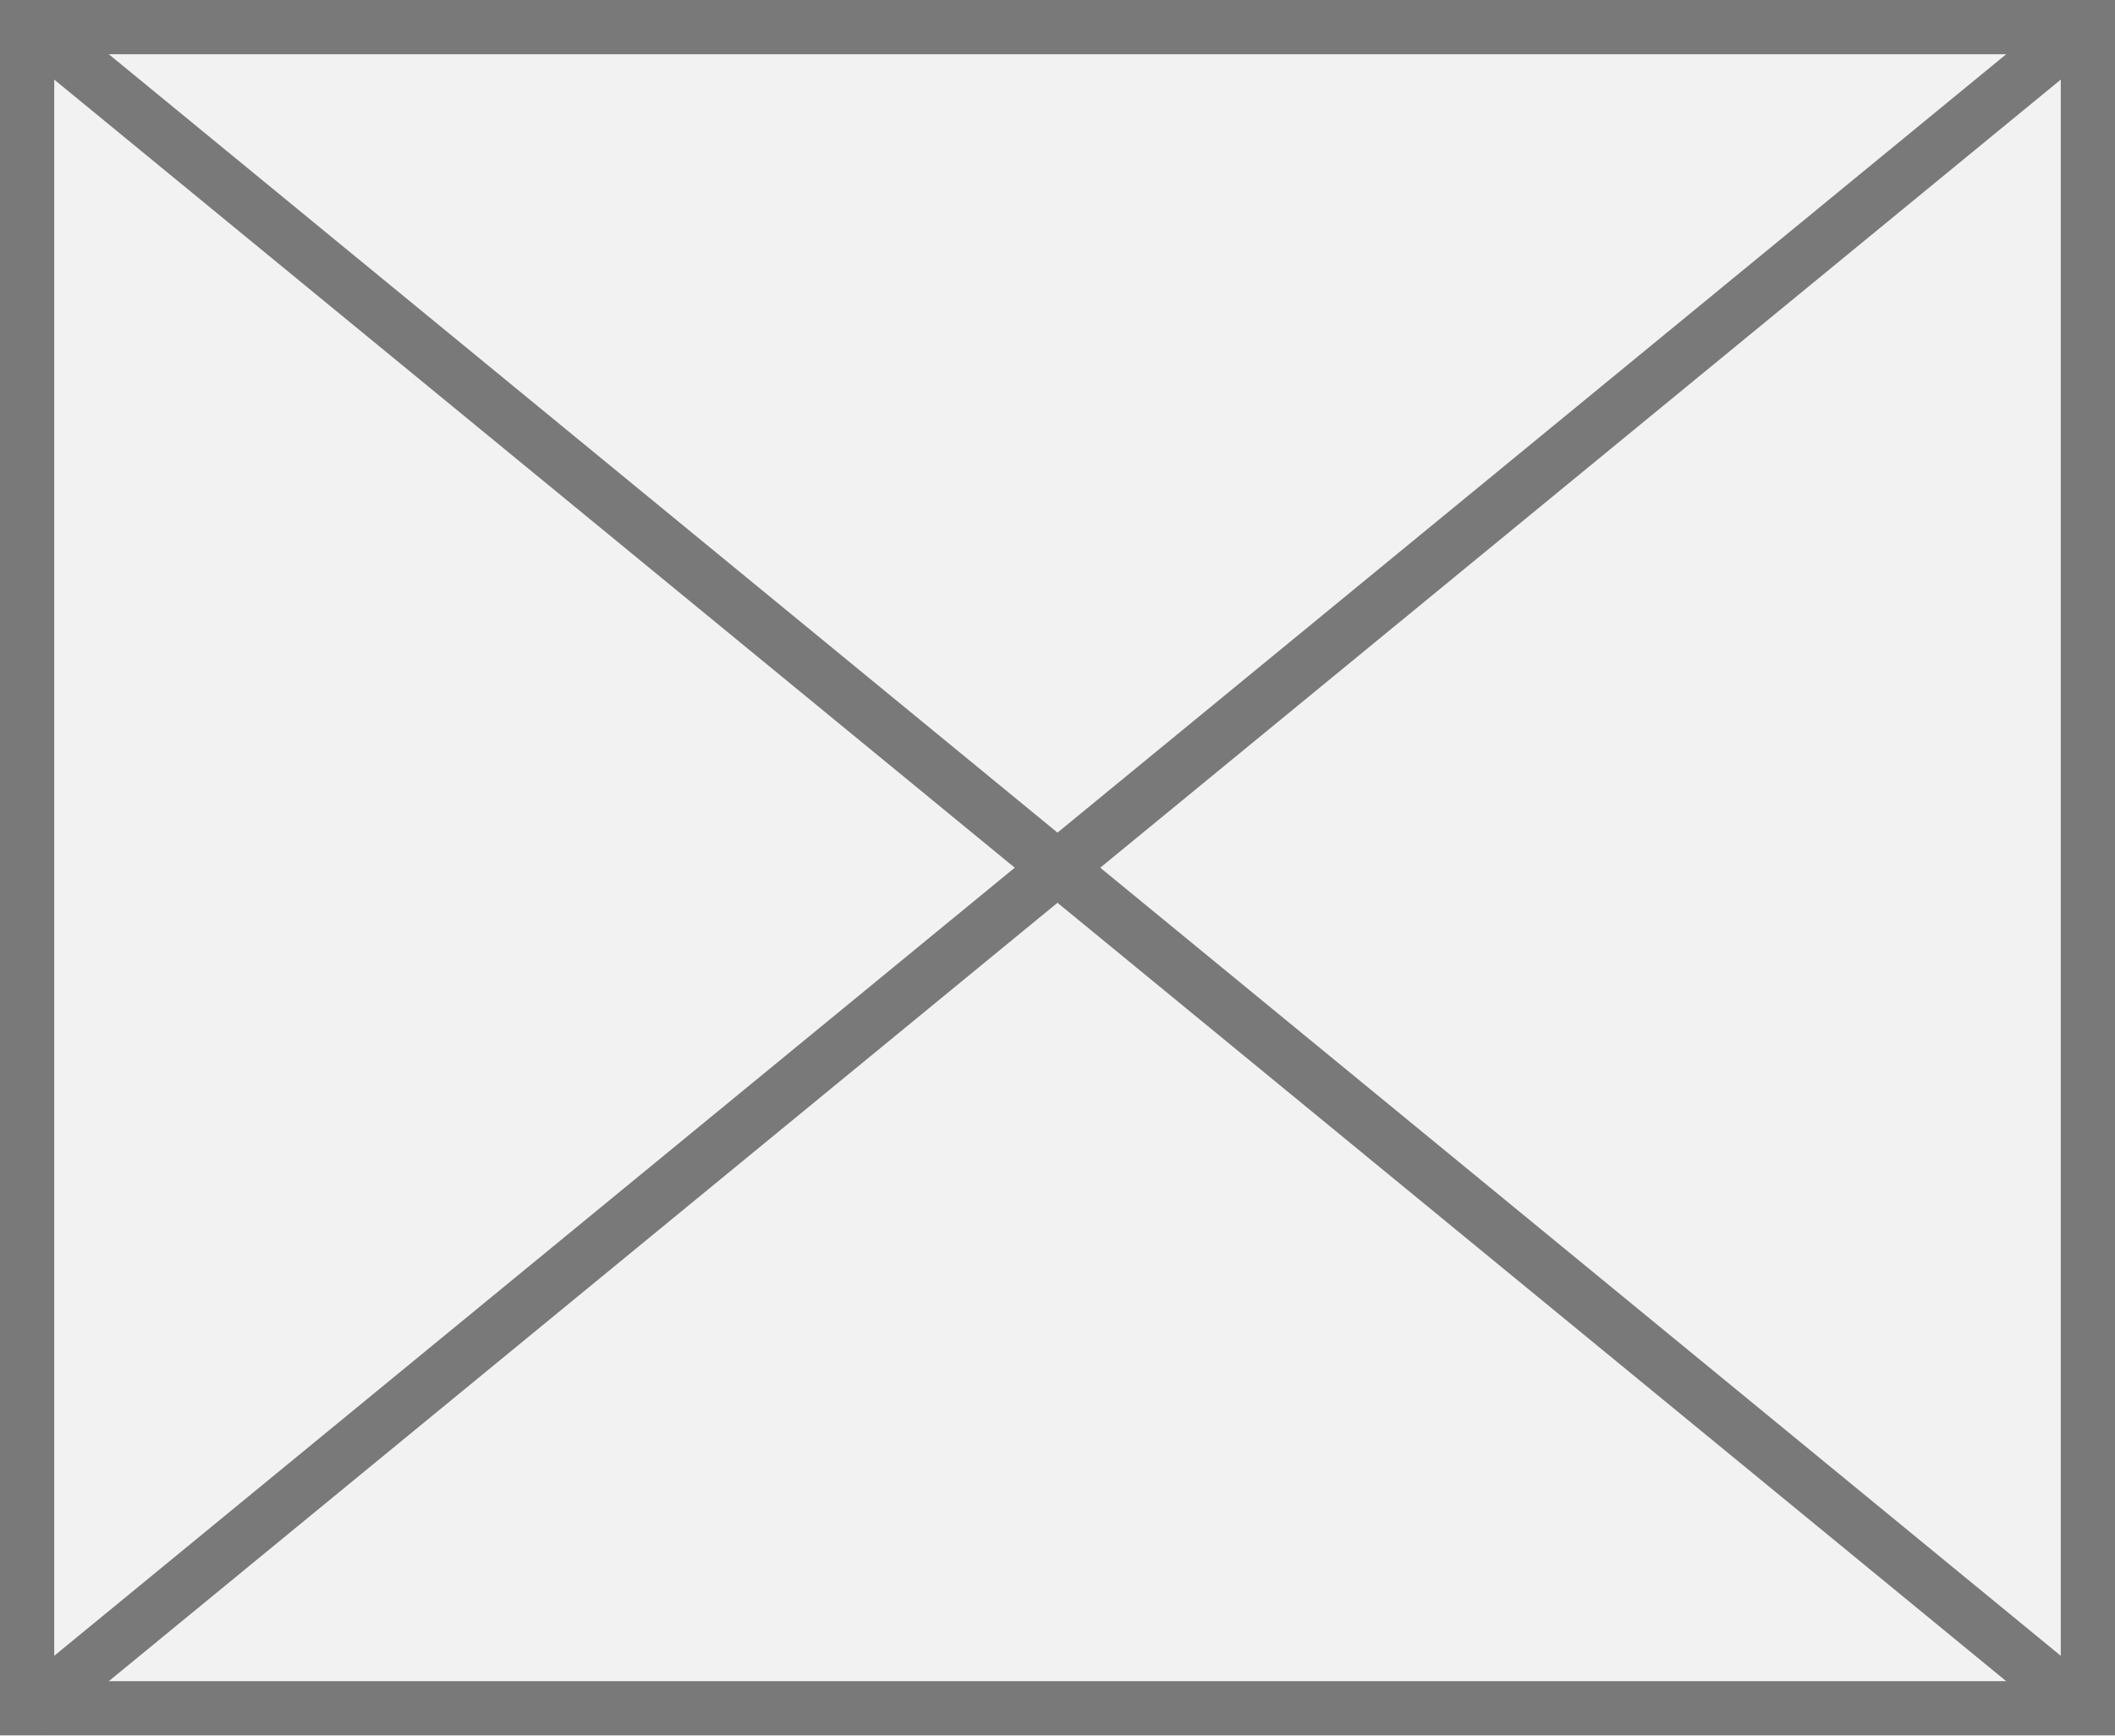
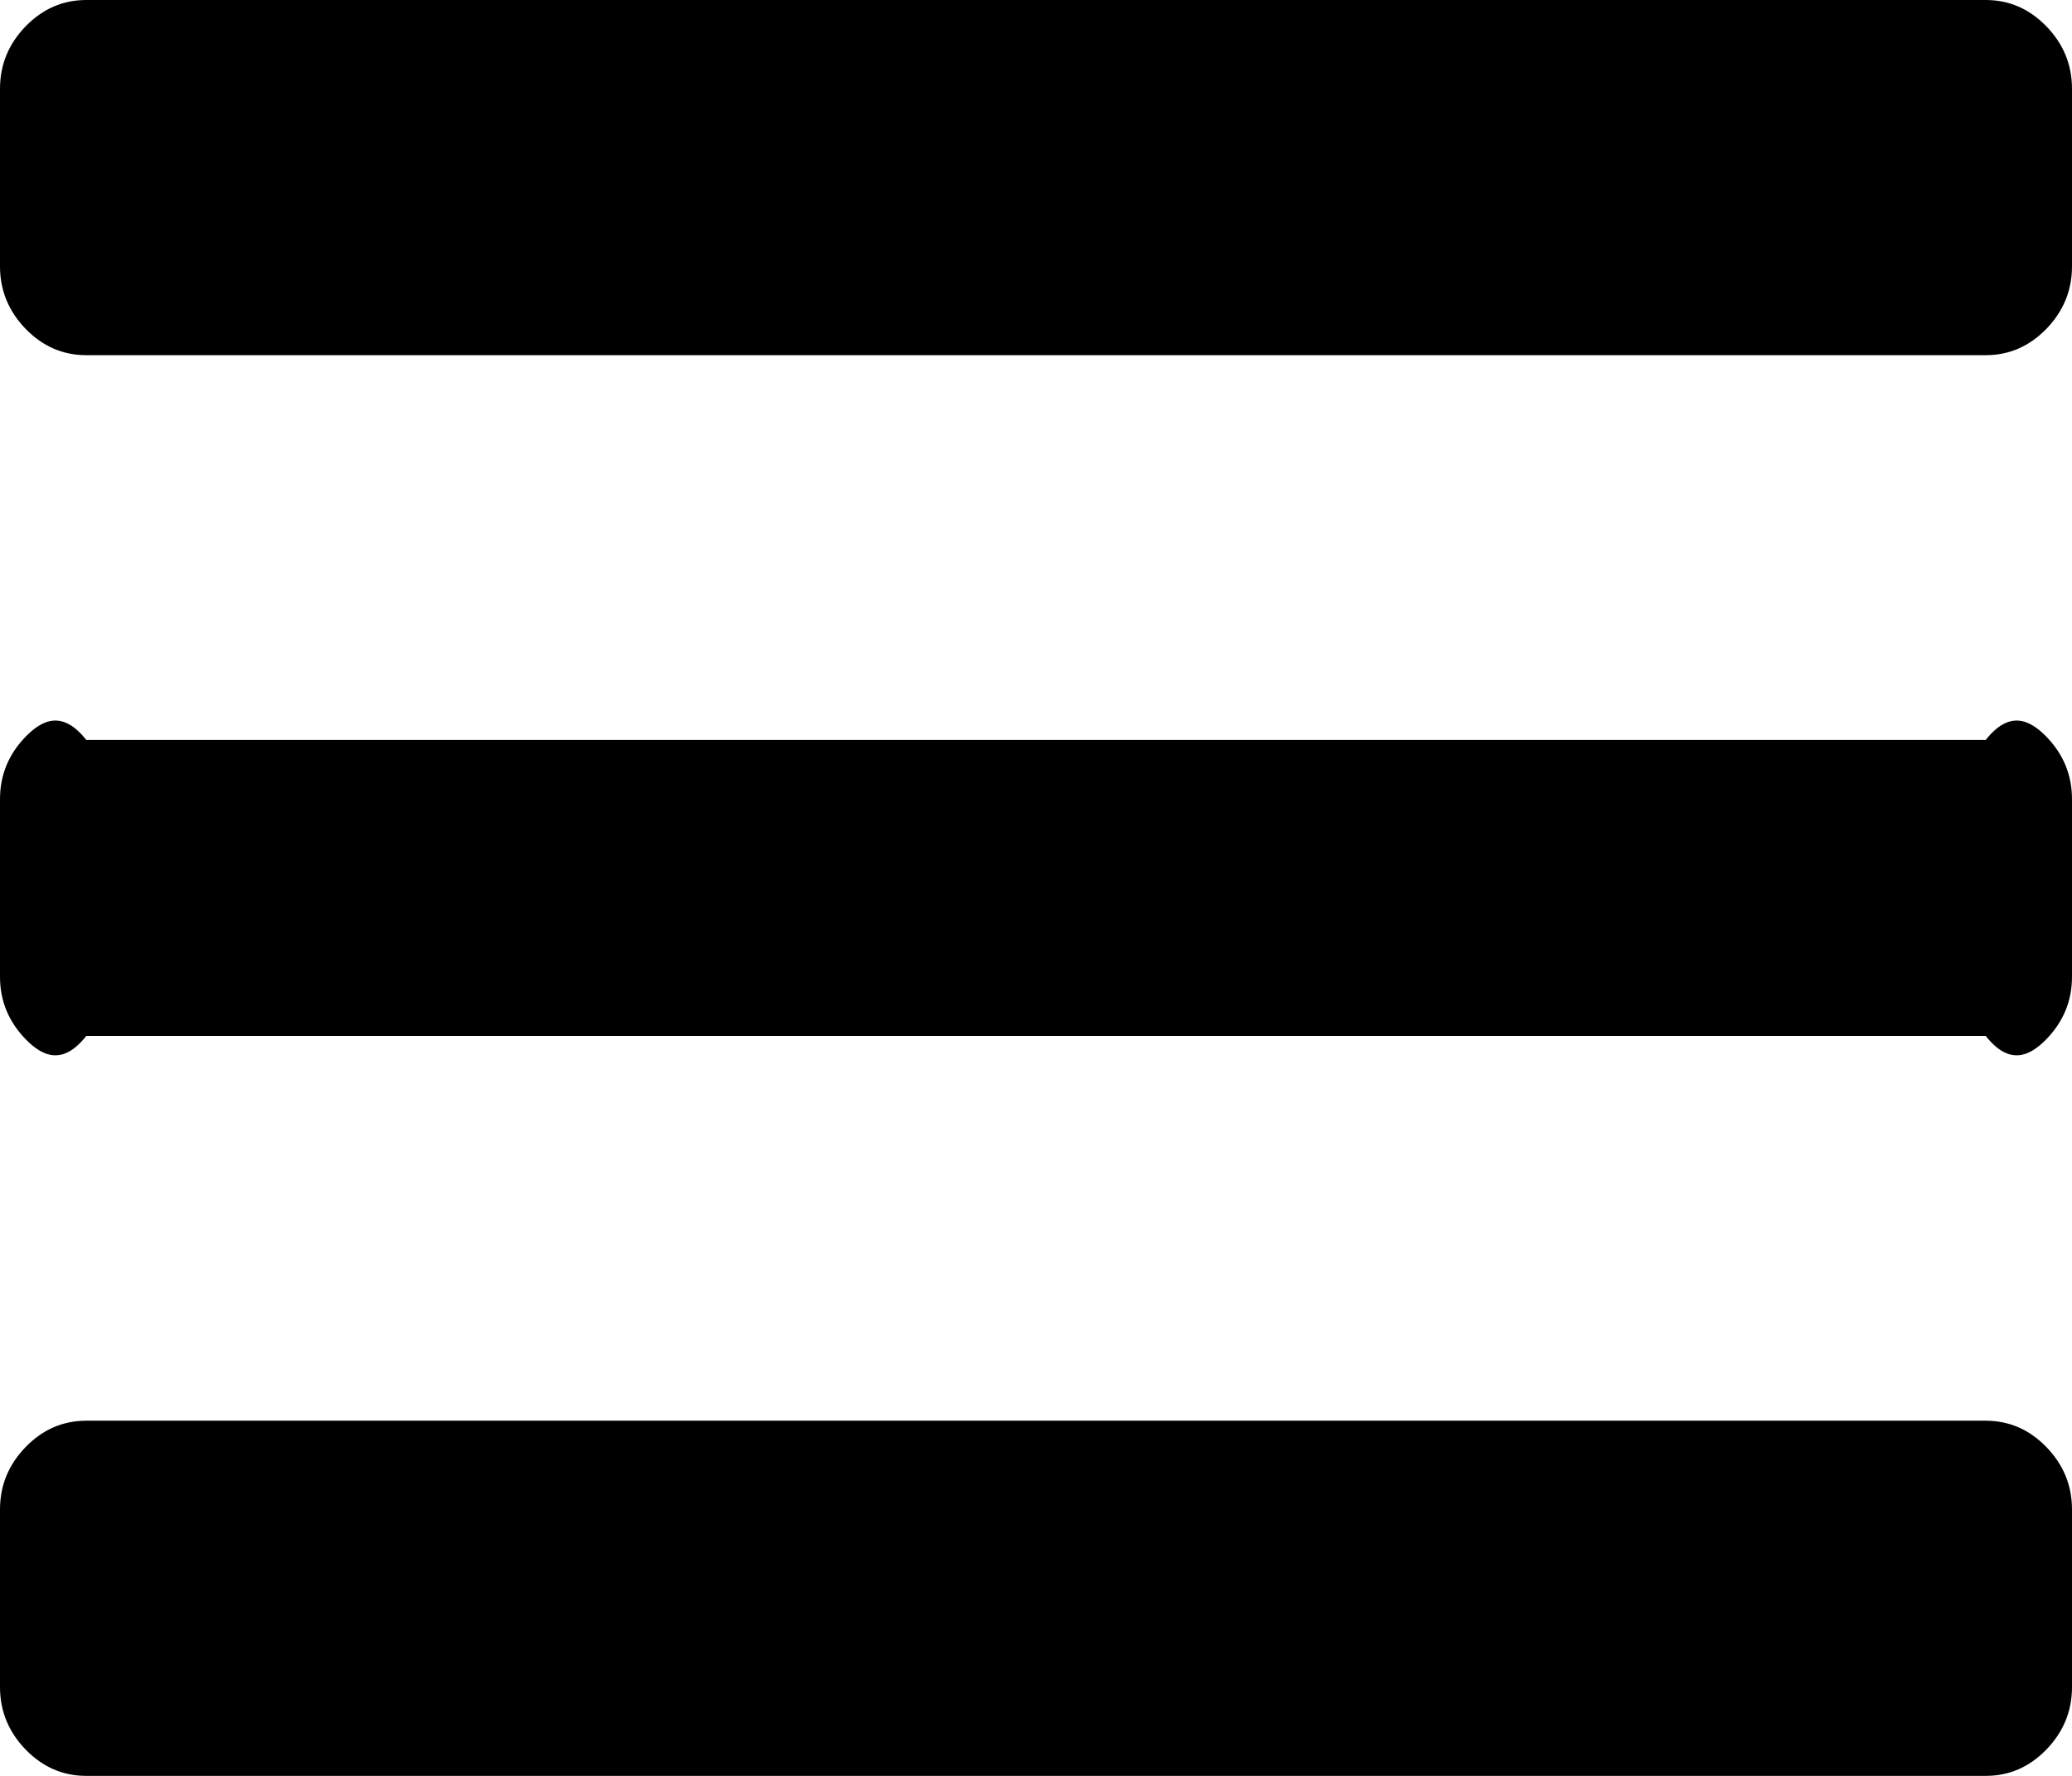
- <svg xmlns="http://www.w3.org/2000/svg" version="1.1" width="39px" height="32px">
-   <g transform="matrix(1 0 0 1 -163 -753 )">
-     <path d="M 163.5 753.5  L 201.5 753.5  L 201.5 784.5  L 163.5 784.5  L 163.5 753.5  Z " fill-rule="nonzero" fill="#f2f2f2" stroke="none" />
-     <path d="M 163.5 753.5  L 201.5 753.5  L 201.5 784.5  L 163.5 784.5  L 163.5 753.5  Z " stroke-width="1" stroke="#797979" fill="none" />
-     <path d="M 163.471 753.387  L 201.529 784.613  M 201.529 753.387  L 163.471 784.613  " stroke-width="1" stroke="#797979" fill="none" />
+ <svg xmlns="http://www.w3.org/2000/svg" version="1.1" width="14px" height="12px">
+   <g transform="matrix(1 0 0 1 -289 -570 )">
+     <path d="M 13.827 9.778  C 13.942 9.897  14 10.037  14 10.2  L 14 11.4  C 14 11.562  13.942 11.703  13.827 11.822  C 13.711 11.941  13.575 12  13.417 12  L 0.583 12  C 0.425 12  0.289 11.941  0.173 11.822  C 0.058 11.703  0 11.562  0 11.4  L 0 10.2  C 0 10.037  0.058 9.897  0.173 9.778  C 0.289 9.659  0.425 9.6  0.583 9.6  L 13.417 9.6  C 13.575 9.6  13.711 9.659  13.827 9.778  Z M 13.827 4.978  C 13.942 5.097  14 5.237  14 5.4  L 14 6.6  C 14 6.763  13.942 6.903  13.827 7.022  C 13.711 7.141  13.575 7.2  13.417 7  L 0.583 7  C 0.425 7.2  0.289 7.141  0.173 7.022  C 0.058 6.903  0 6.763  0 6.6  L 0 5.4  C 0 5.237  0.058 5.097  0.173 4.978  C 0.289 4.859  0.425 4.8  0.583 5  L 13.417 5  C 13.575 4.8  13.711 4.859  13.827 4.978  Z M 13.827 0.178  C 13.942 0.297  14 0.437  14 0.6  L 14 1.8  C 14 1.962  13.942 2.103  13.827 2.222  C 13.711 2.341  13.575 2.4  13.417 2.4  L 0.583 2.4  C 0.425 2.4  0.289 2.341  0.173 2.222  C 0.058 2.103  0 1.962  0 1.8  L 0 0.6  C 0 0.437  0.058 0.297  0.173 0.178  C 0.289 0.059  0.425 0  0.583 0  L 13.417 0  C 13.575 0  13.711 0.059  13.827 0.178  Z " fill-rule="nonzero" fill="#000000" stroke="none" transform="matrix(1 0 0 1 289 570 )" />
  </g>
</svg>
